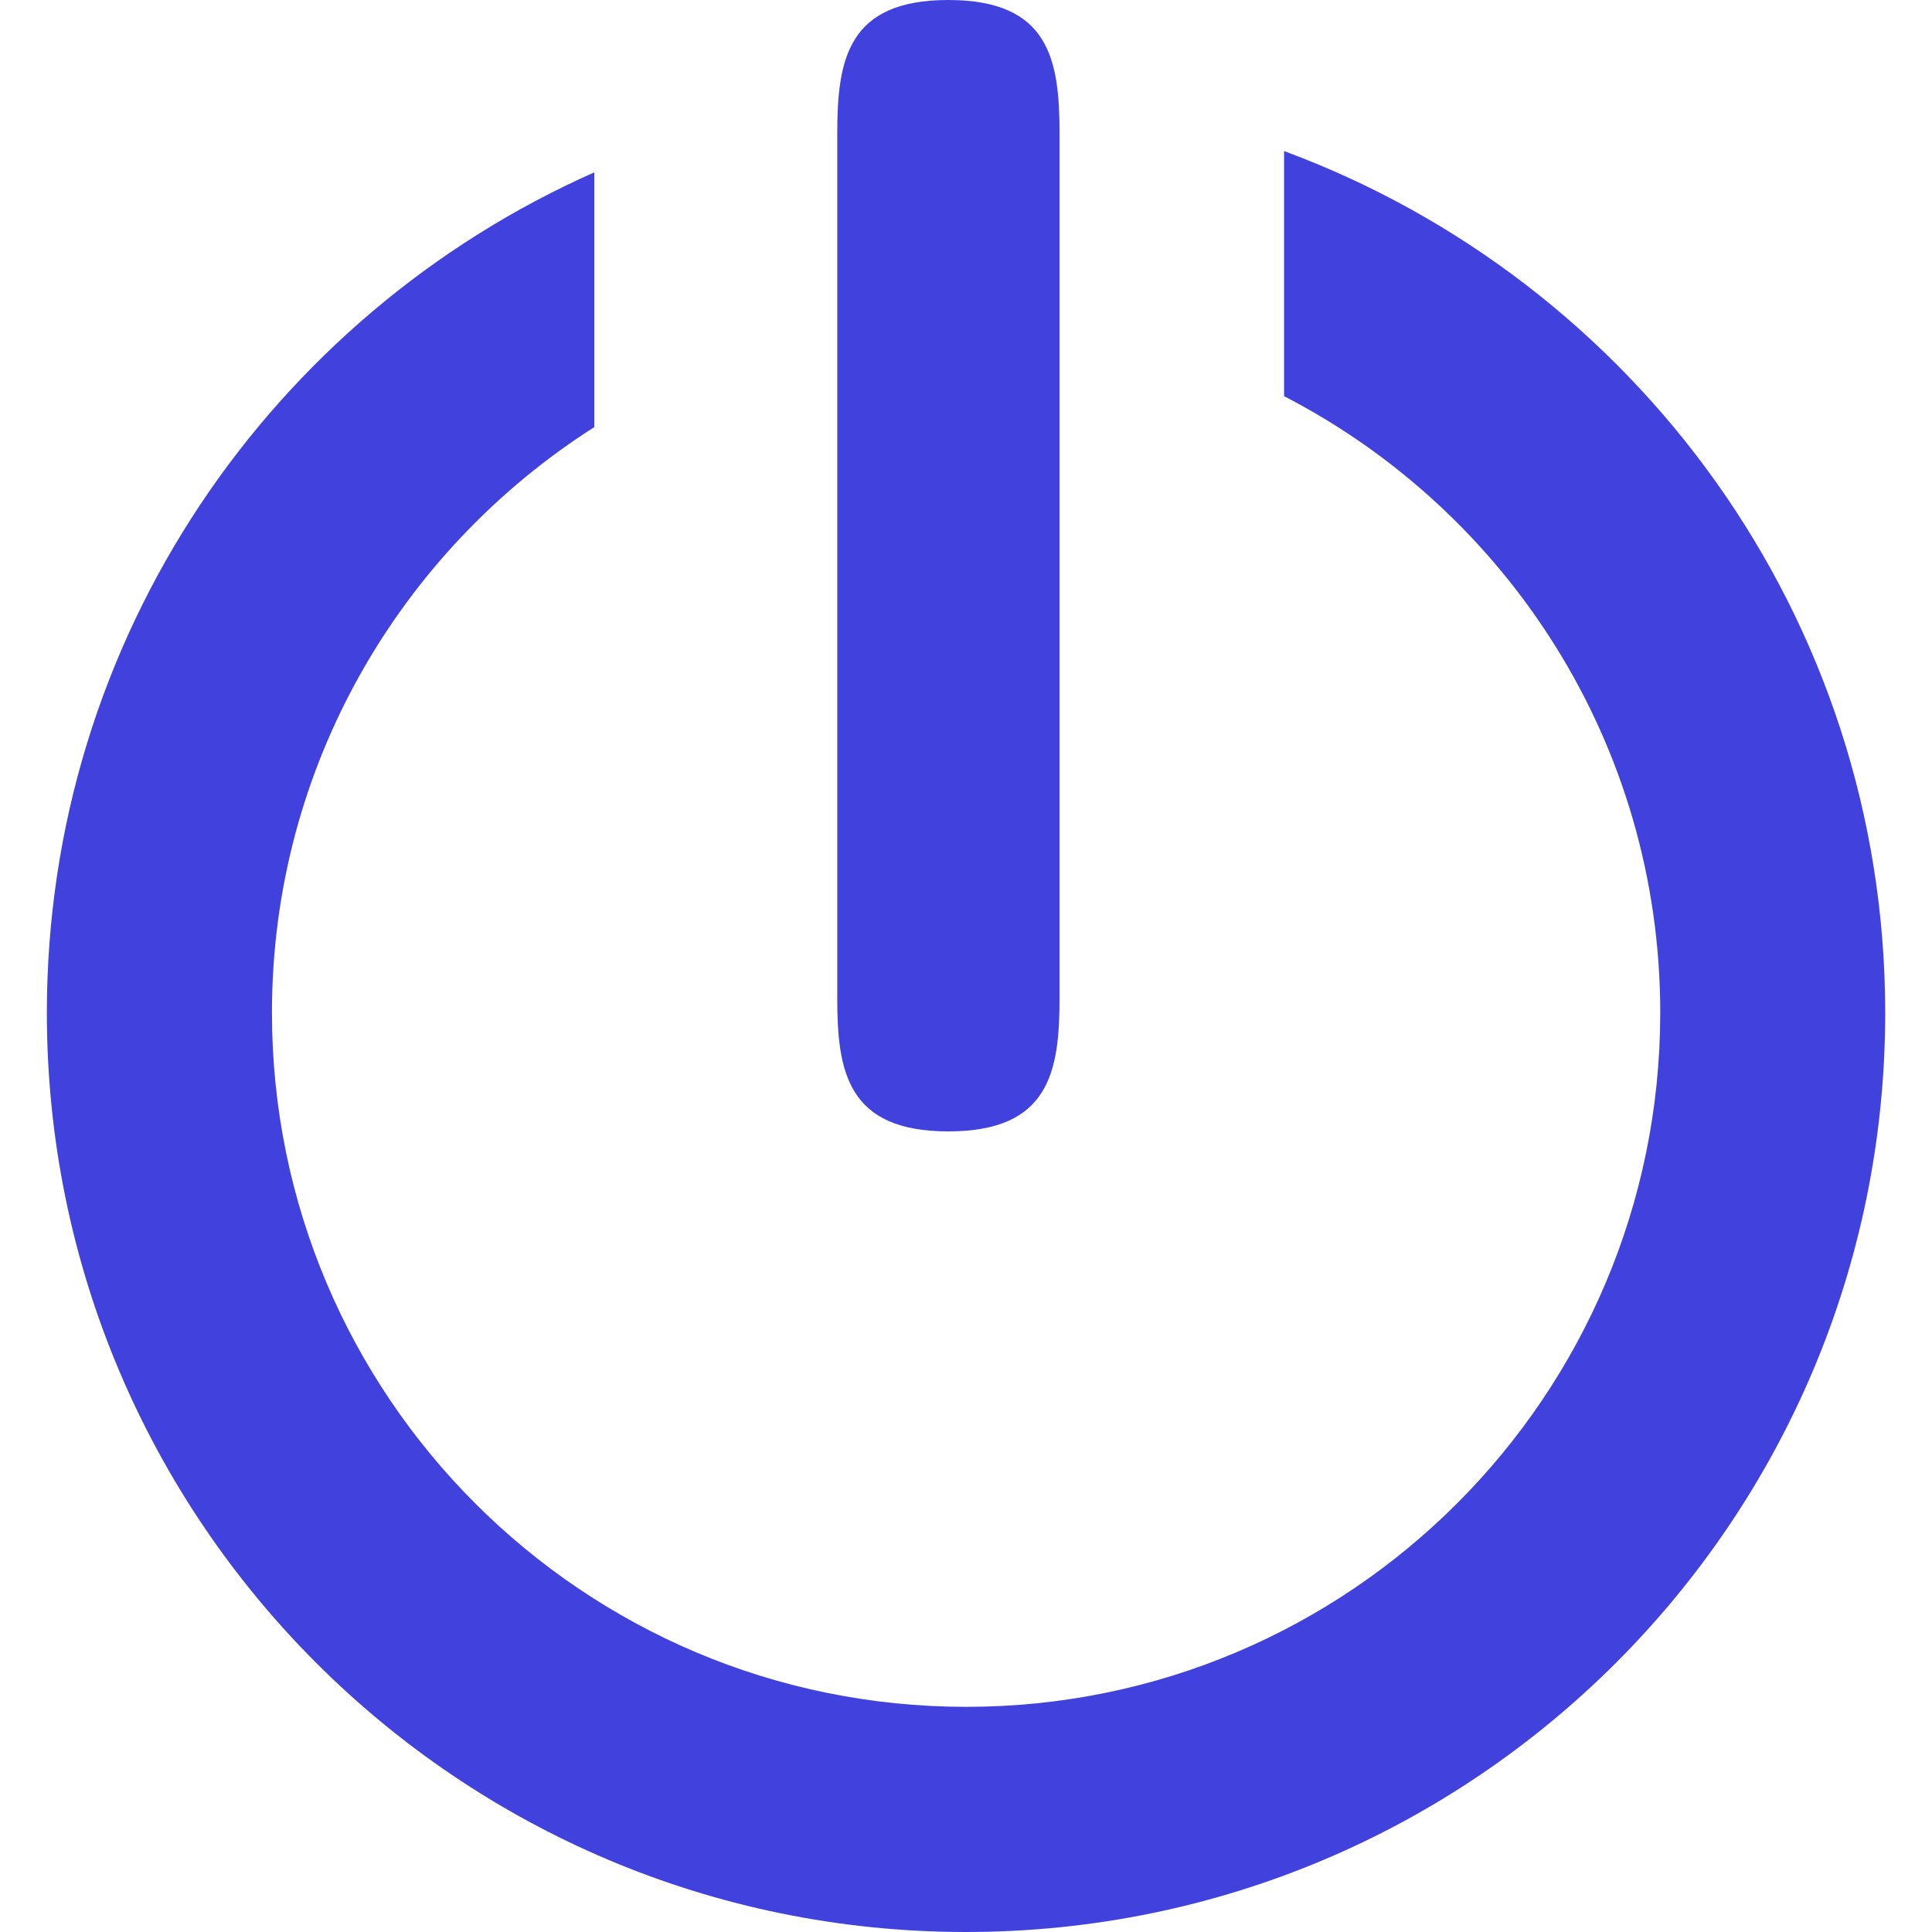
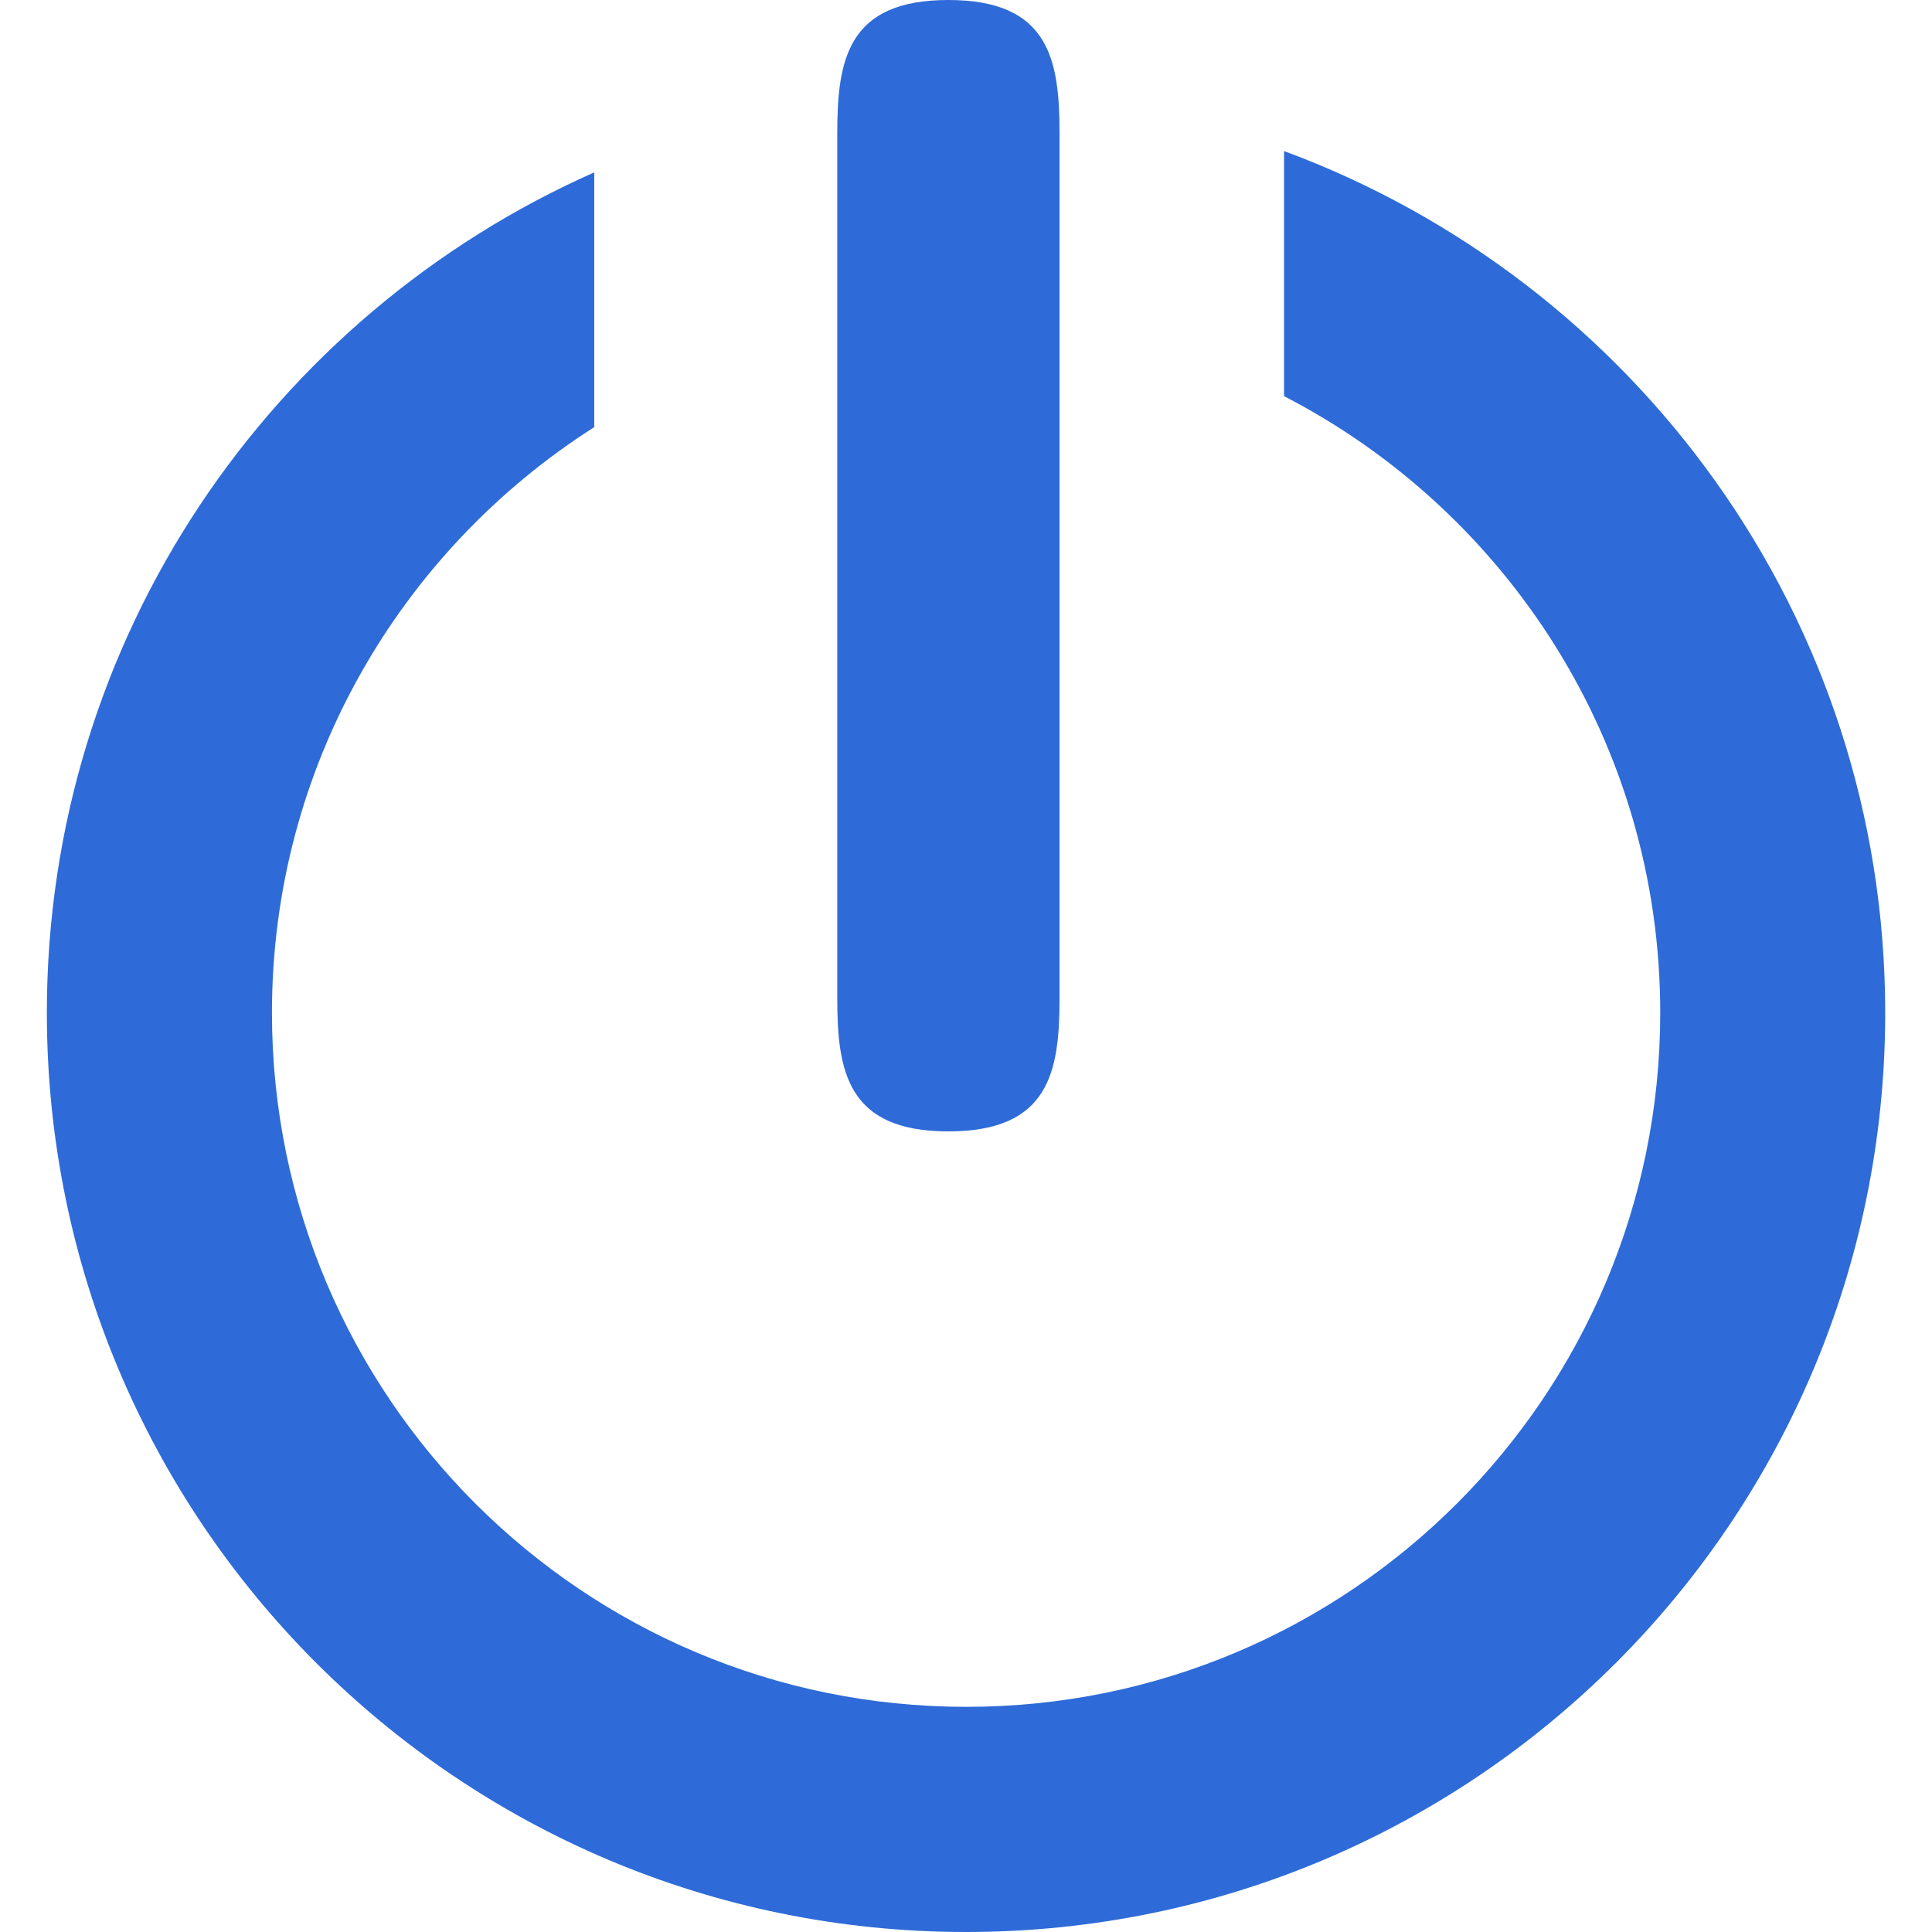
<svg xmlns="http://www.w3.org/2000/svg" version="1.1" id="Capa_1" x="0px" y="0px" viewBox="0 0 30.143 30.143" style="enable-background:new 0 0 30.143 30.143;" xml:space="preserve">
  <g>
-     <path style="fill:#4142DD;" d="M20.034,2.357v3.824c3.482,1.798,5.869,5.427,5.869,9.619c0,5.98-4.848,10.83-10.828,10.83   c-5.982,0-10.832-4.85-10.832-10.83c0-3.844,2.012-7.215,5.029-9.136V2.689C4.245,4.918,0.731,9.945,0.731,15.801   c0,7.921,6.42,14.342,14.34,14.342c7.924,0,14.342-6.421,14.342-14.342C29.412,9.624,25.501,4.379,20.034,2.357z" />
-     <path style="fill:#4142DD;" d="M14.795,17.652c1.576,0,1.736-0.931,1.736-2.076V2.08c0-1.148-0.16-2.08-1.736-2.08   c-1.57,0-1.732,0.932-1.732,2.08v13.496C13.062,16.722,13.225,17.652,14.795,17.652z" />
+     <path style="fill:#2E6BD8;" d="M20.034,2.357v3.824c3.482,1.798,5.869,5.427,5.869,9.619c0,5.98-4.848,10.83-10.828,10.83   c-5.982,0-10.832-4.85-10.832-10.83c0-3.844,2.012-7.215,5.029-9.136V2.689C4.245,4.918,0.731,9.945,0.731,15.801   c0,7.921,6.42,14.342,14.34,14.342c7.924,0,14.342-6.421,14.342-14.342C29.412,9.624,25.501,4.379,20.034,2.357z" />
+     <path style="fill:#2E6BD8;" d="M14.795,17.652c1.576,0,1.736-0.931,1.736-2.076V2.08c0-1.148-0.16-2.08-1.736-2.08   c-1.57,0-1.732,0.932-1.732,2.08v13.496C13.062,16.722,13.225,17.652,14.795,17.652z" />
  </g>
  <g>
</g>
  <g>
</g>
  <g>
</g>
  <g>
</g>
  <g>
</g>
  <g>
</g>
  <g>
</g>
  <g>
</g>
  <g>
</g>
  <g>
</g>
  <g>
</g>
  <g>
</g>
  <g>
</g>
  <g>
</g>
  <g>
</g>
</svg>
